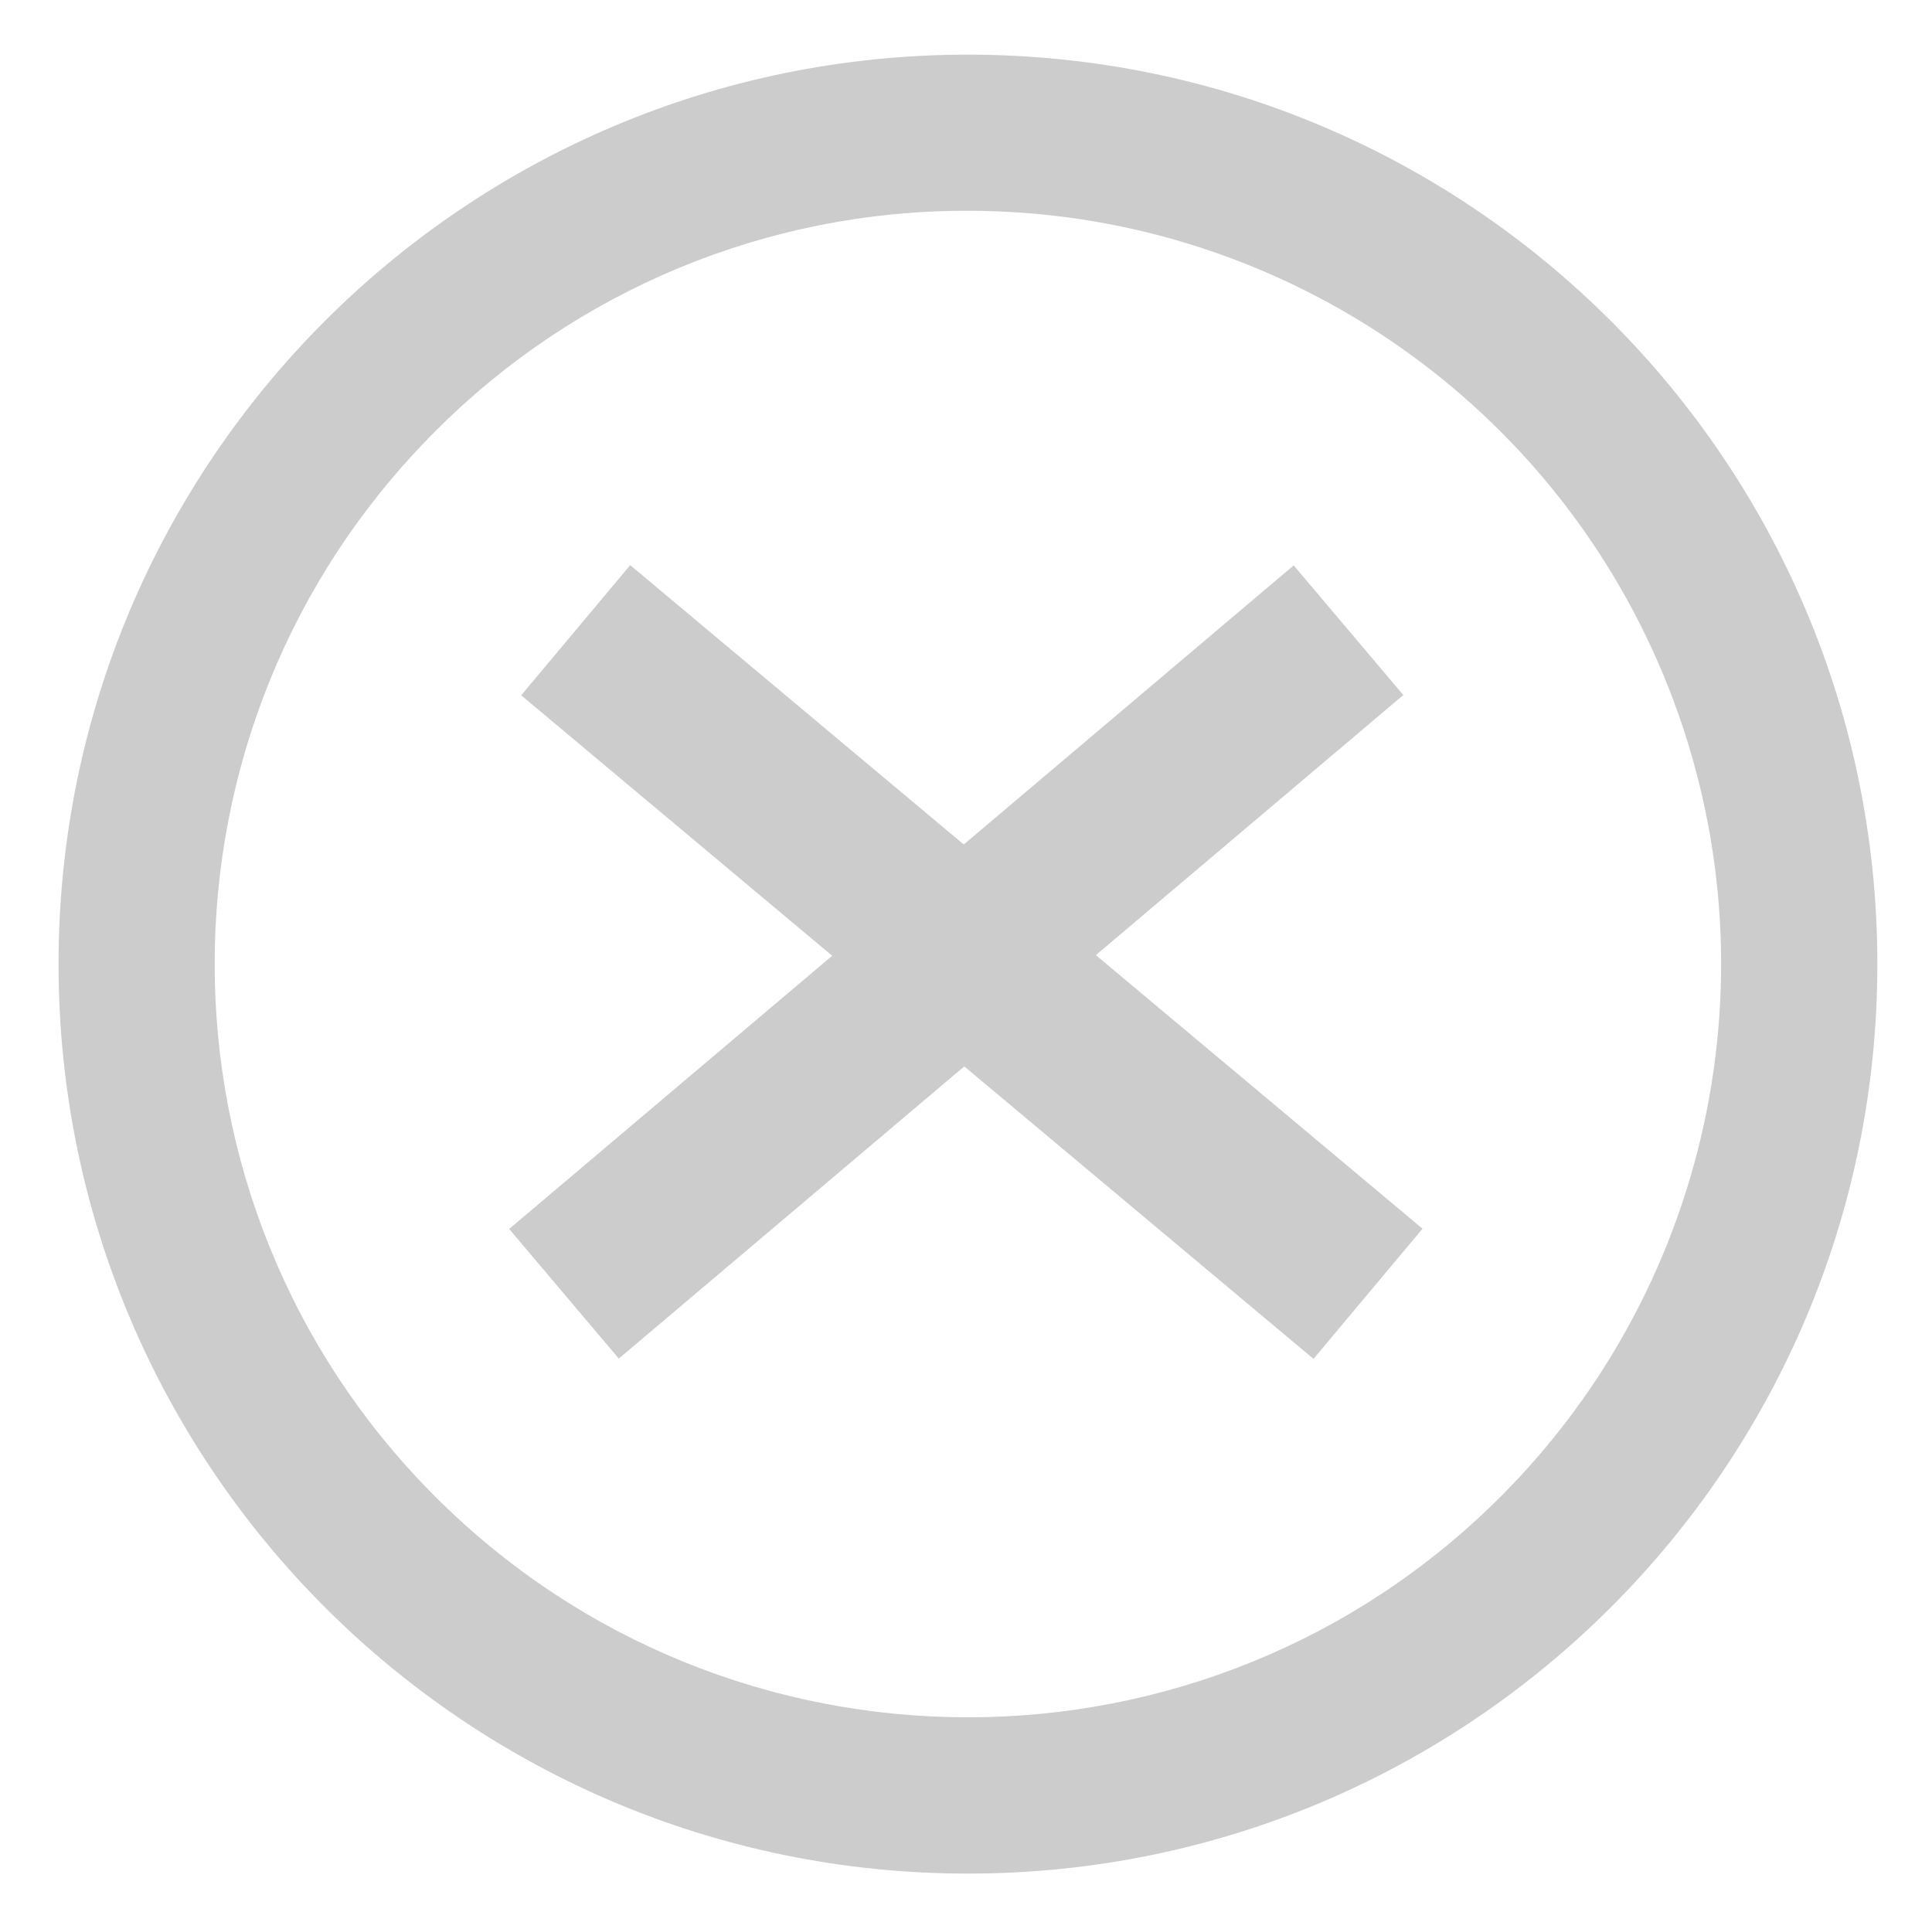
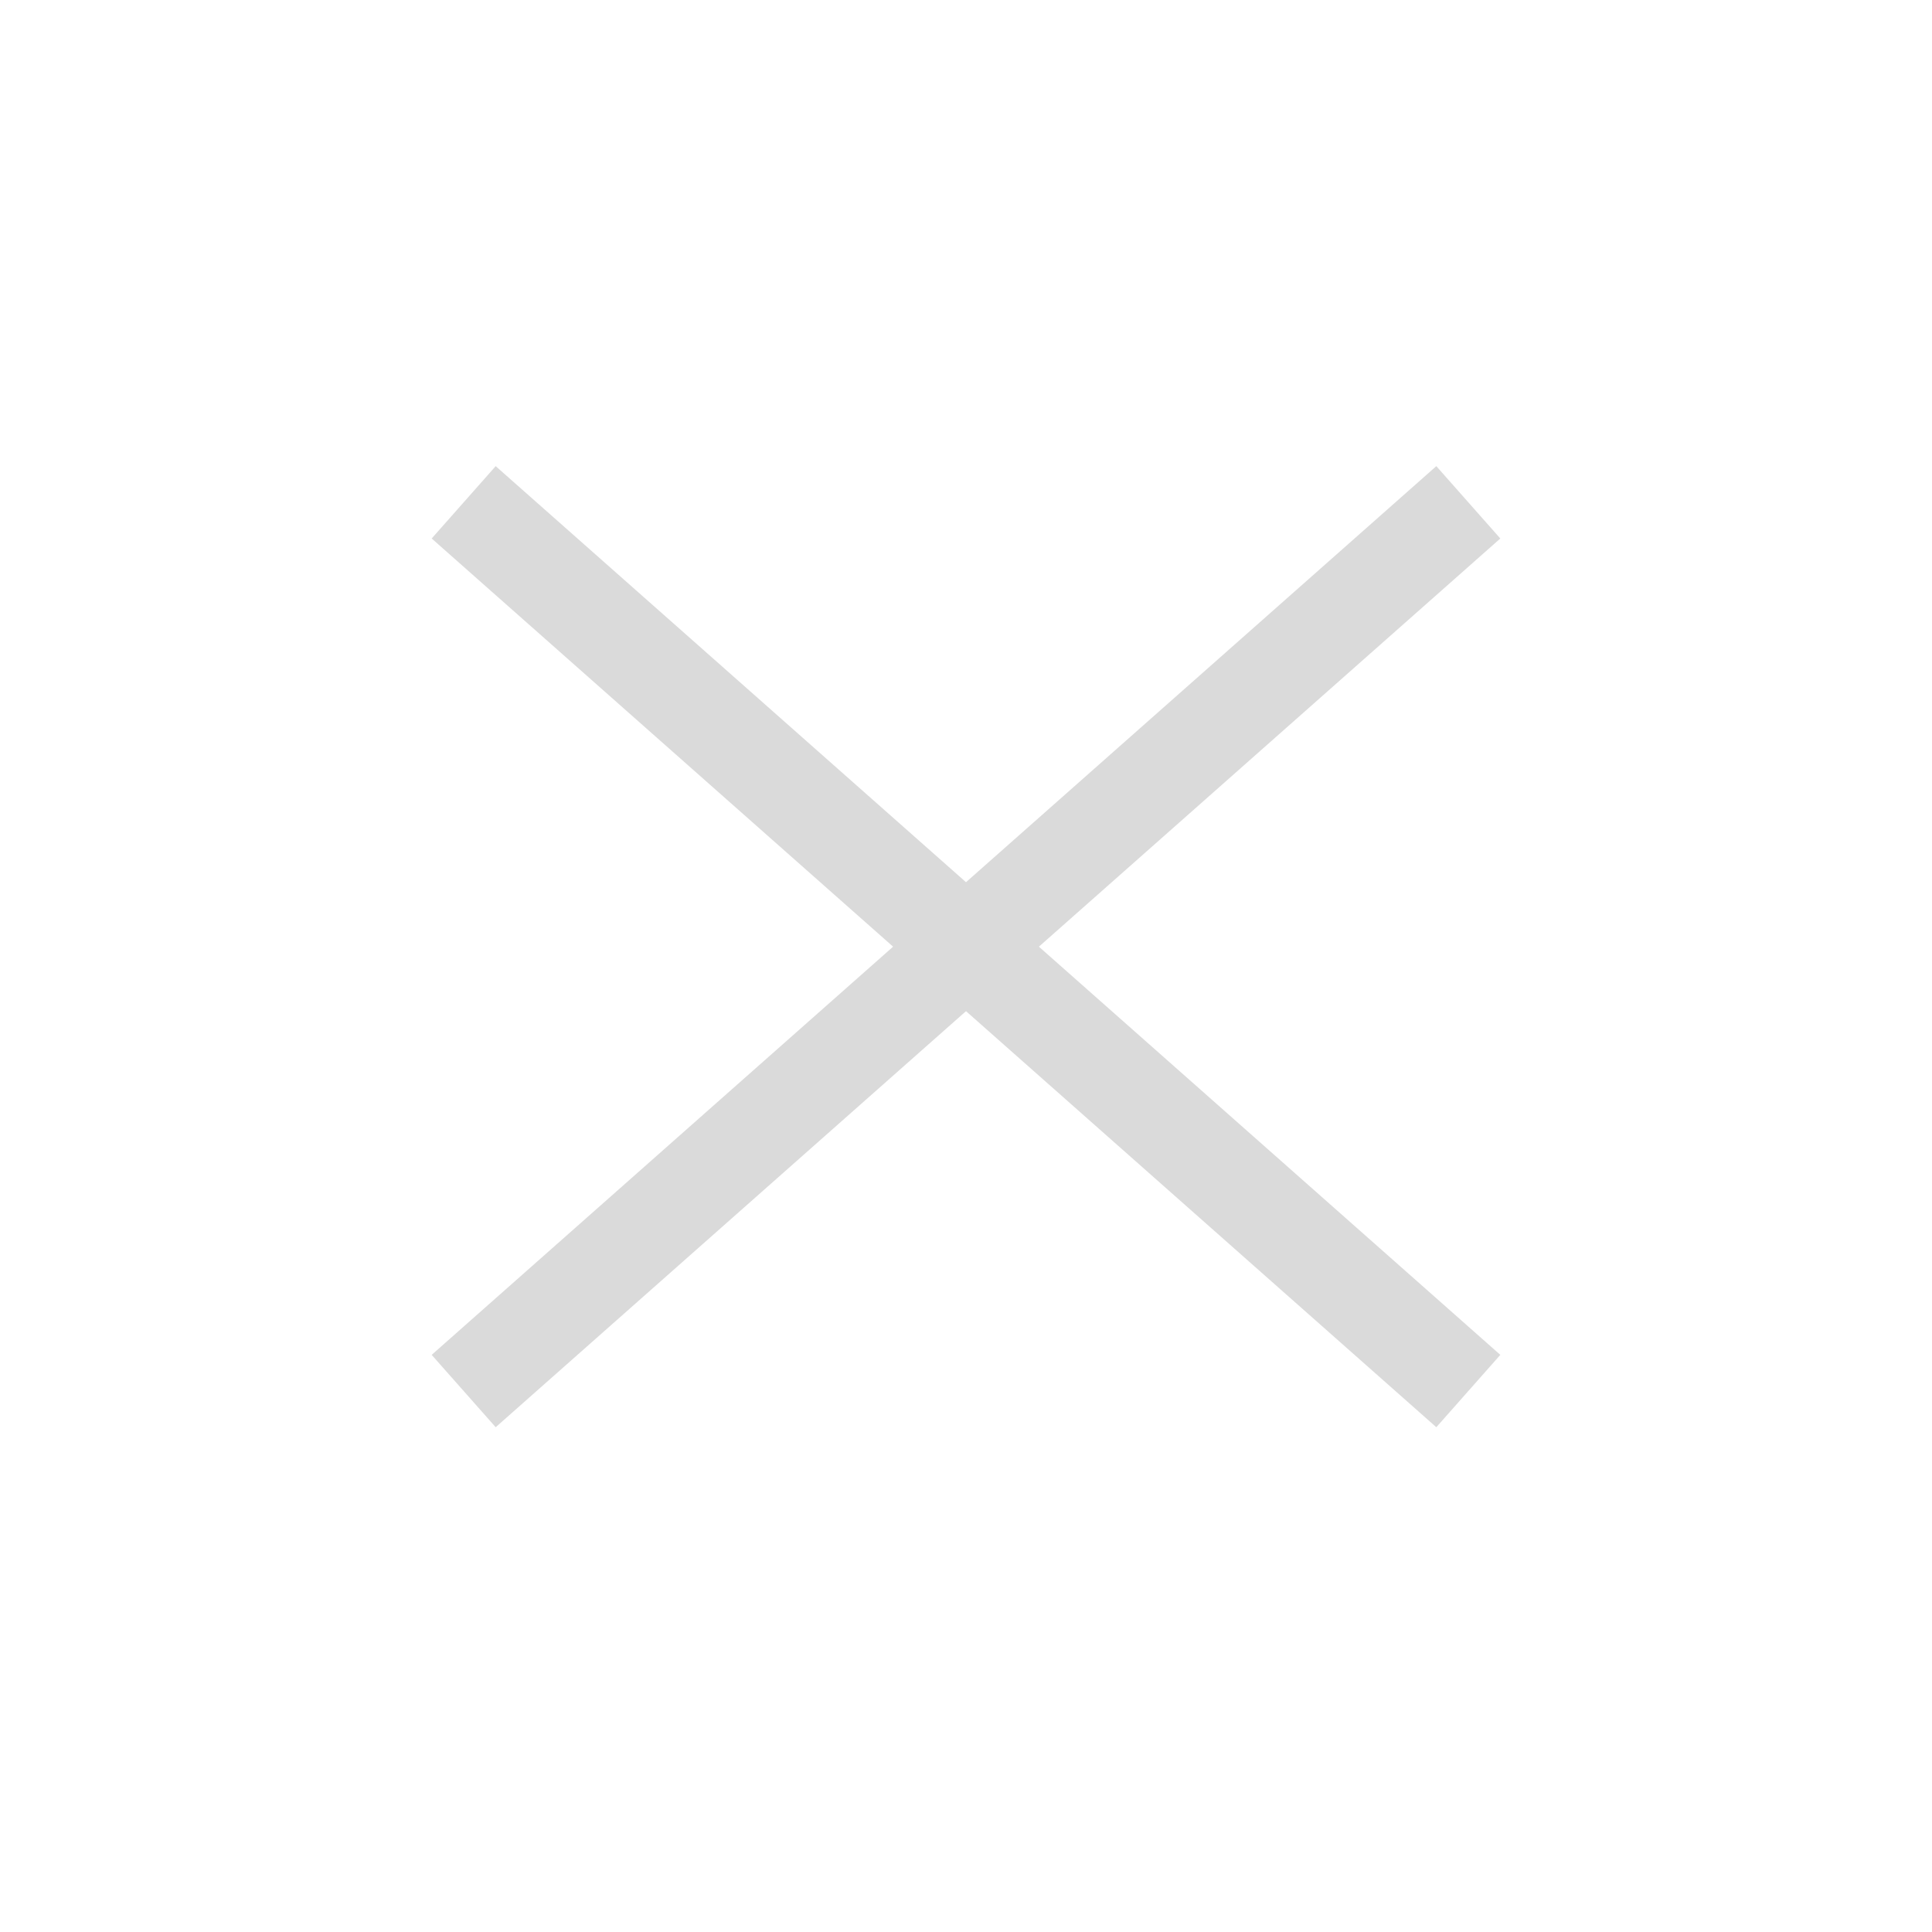
- <svg xmlns="http://www.w3.org/2000/svg" viewBox="0 0 495 491.51">
+ <svg xmlns="http://www.w3.org/2000/svg" viewBox="0 0 500 500">
  <defs>
-     <style>.cls-1{fill:#ccc;}.cls-2{fill:none;stroke:#ccc;stroke-miterlimit:10;stroke-width:43.5px;}</style>
+     <style>
+             .x {
+                 fill: none;
+                 stroke: #dadada;
+                 stroke-miterlimit: 10;
+                 stroke-width: 25px;
+             }
+         </style>
  </defs>
-   <g id="disabled">
-     <path class="cls-1" d="M248,54A193,193,0,0,1,384.47,383.44,193,193,0,0,1,111.53,110.49,191.75,191.75,0,0,1,248,54m0-40C119.32,14,15,118.28,15,247S119.32,480,248,480,481,375.65,481,247,376.68,14,248,14Z" />
-     <line class="cls-2" x1="147.5" y1="161.46" x2="350.5" y2="331.46" />
-     <line class="cls-2" x1="144.5" y1="331.46" x2="345.5" y2="161.46" />
+   <g id="dislike">
+     <line class="x" x1="120" y1="130" x2="380" y2="360" />
+     <line class="x" x1="120" y1="360" x2="380" y2="130" />
  </g>
</svg>
